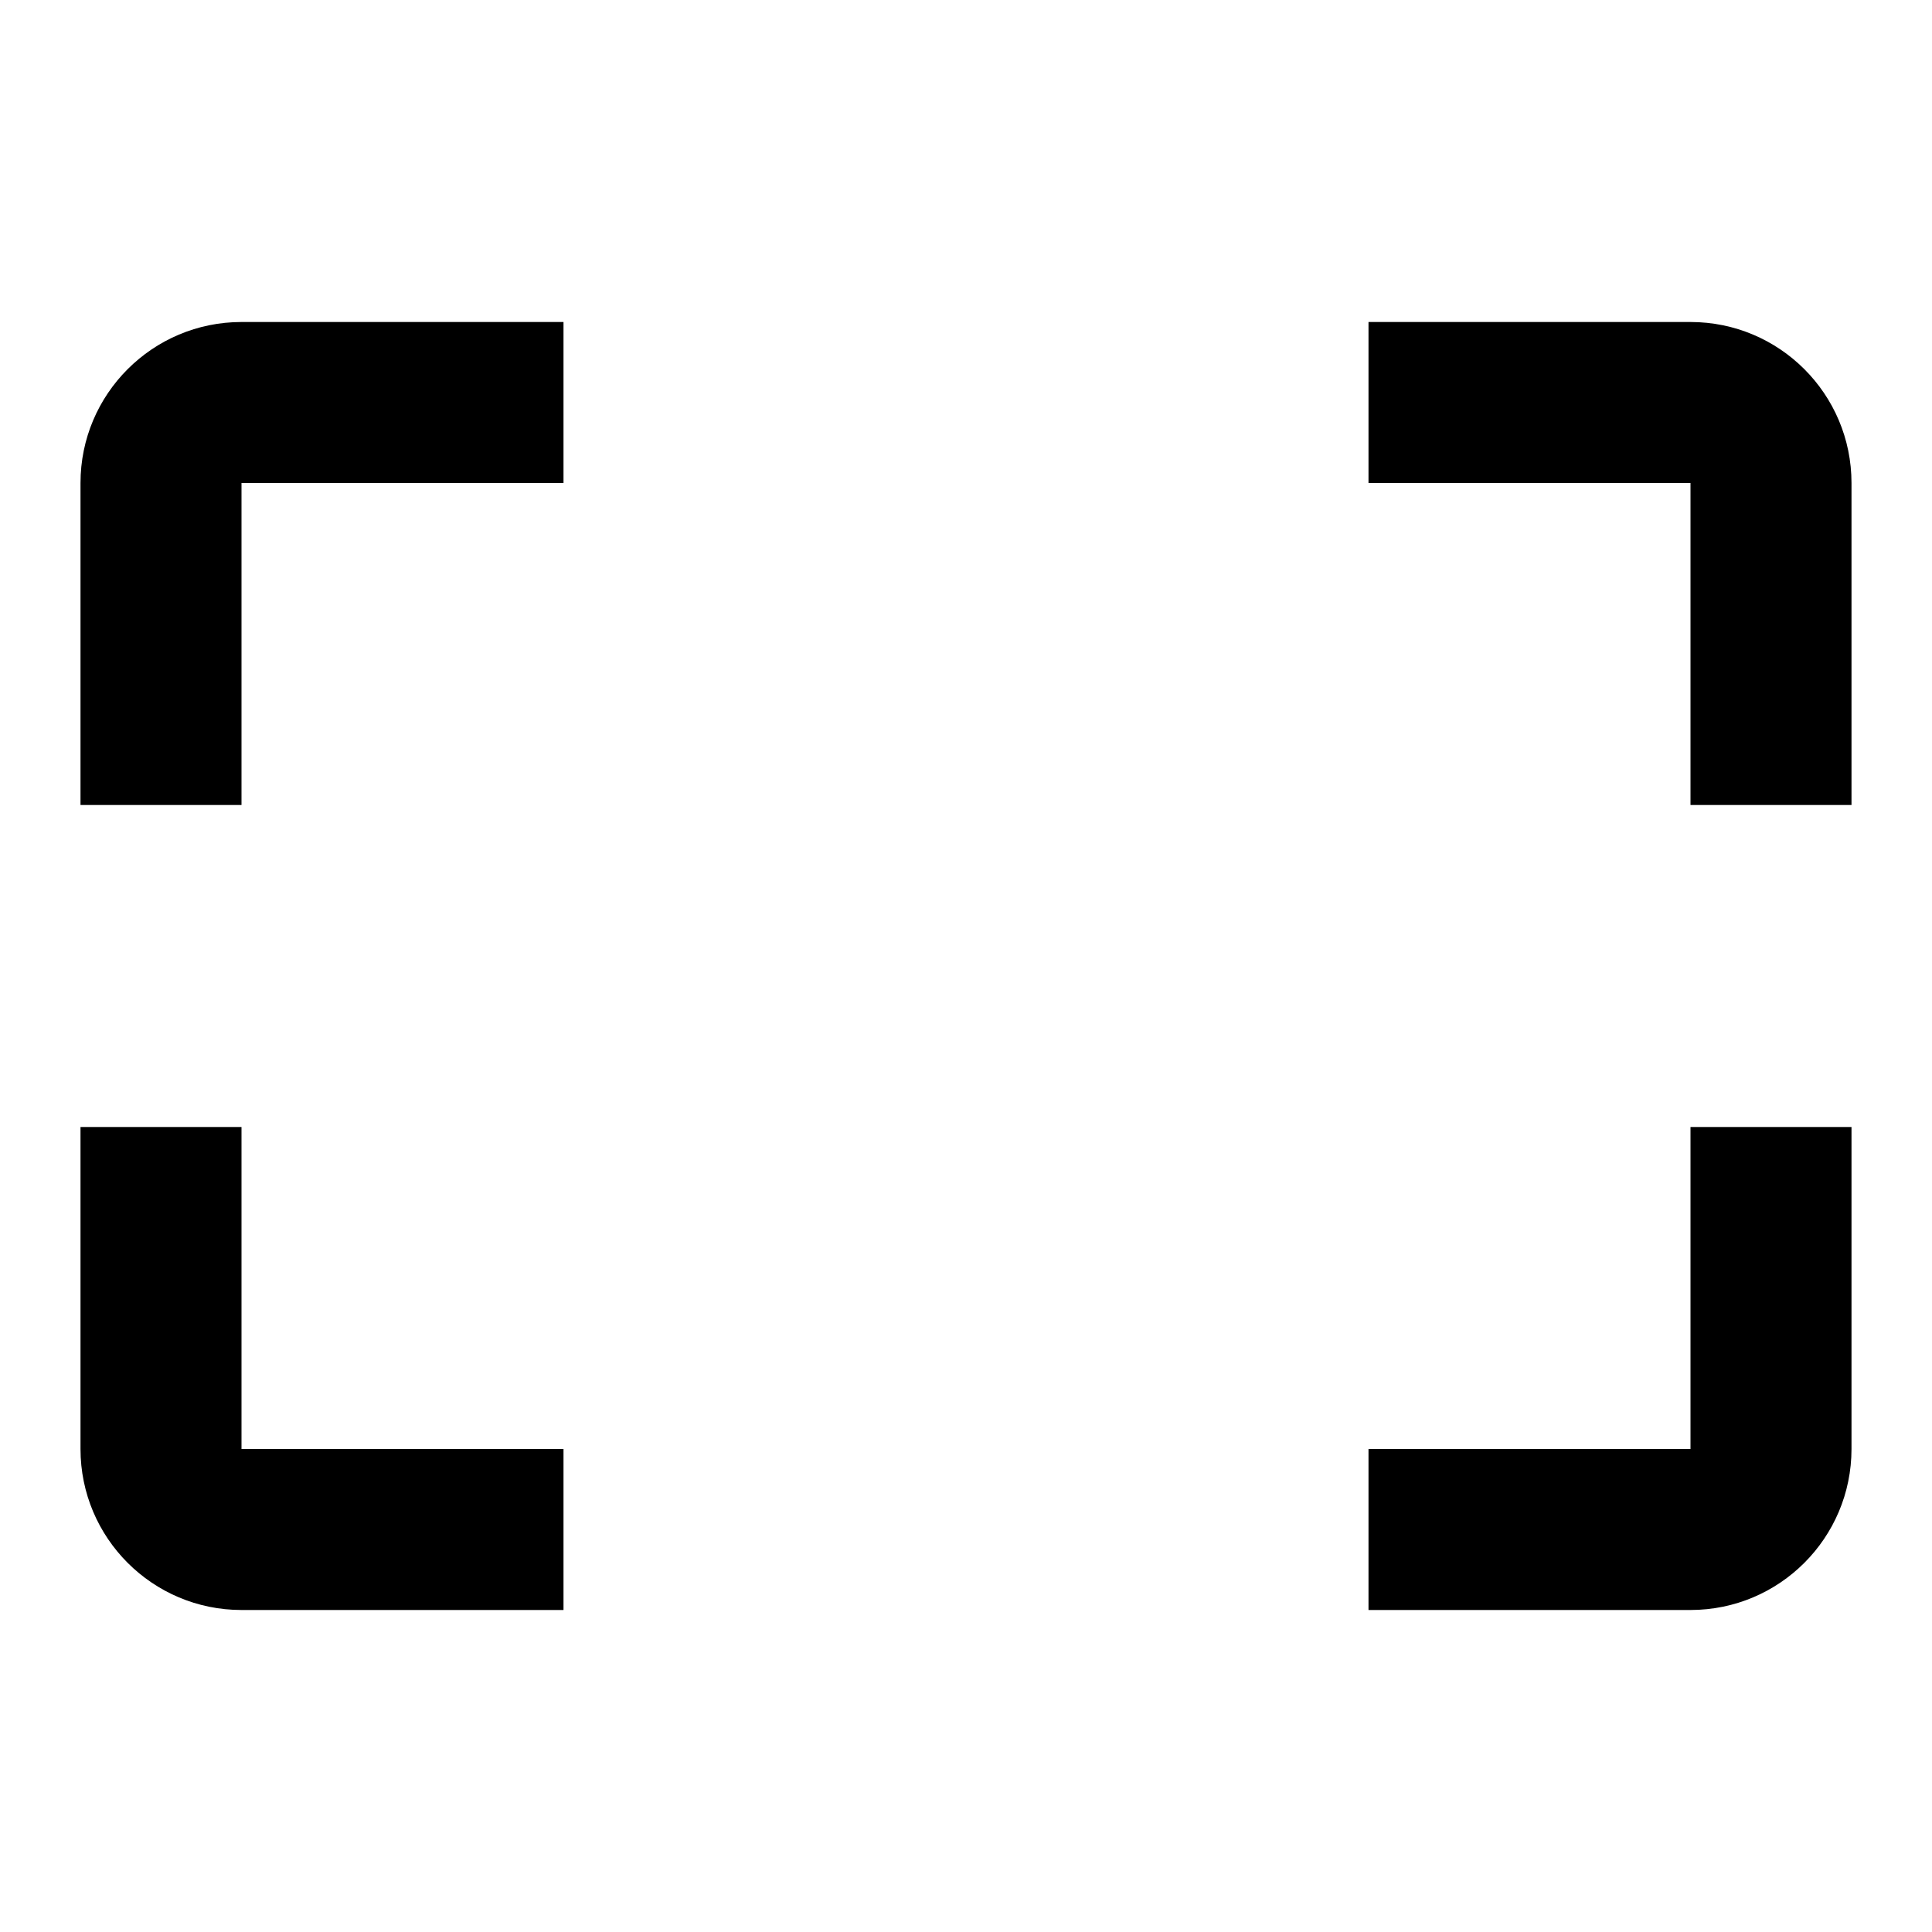
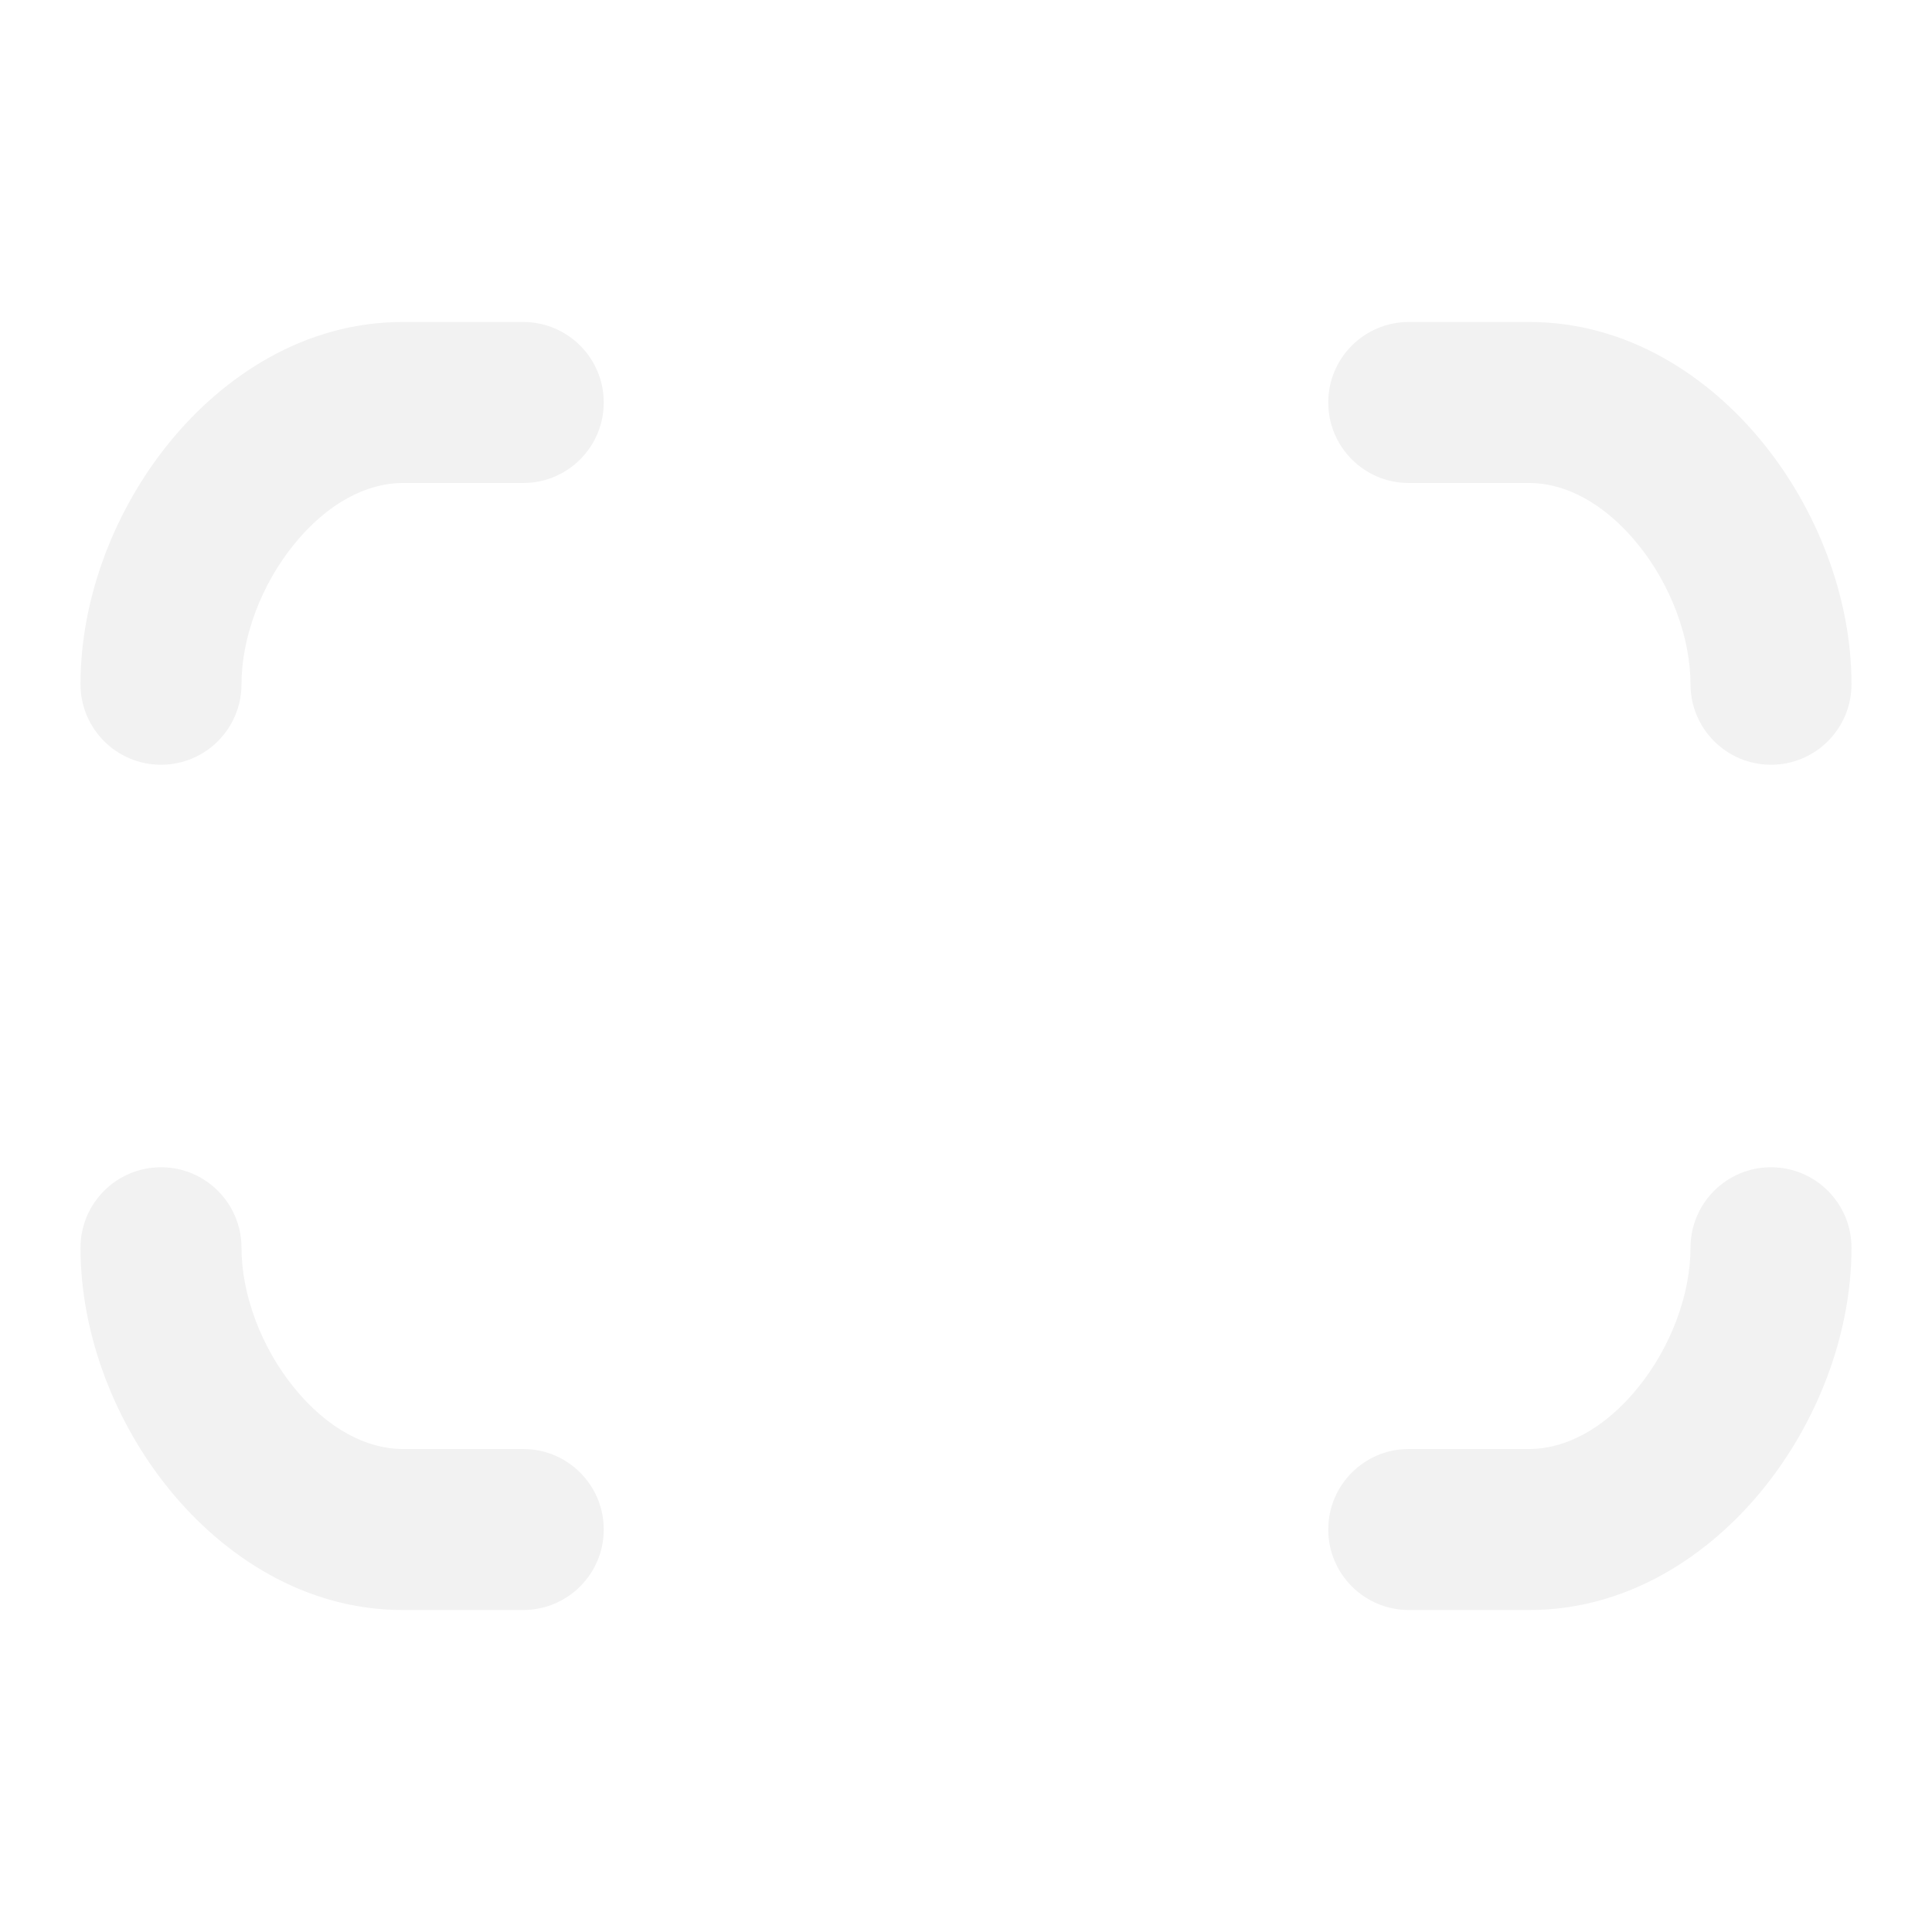
- <svg xmlns="http://www.w3.org/2000/svg" width="24" height="24" viewBox="0 0 24 24">
-   <path d="M17 6h4v4h2V6a2 2 0 00-2-2h-4v2zM3 10V6h4V4H3a2 2 0 00-2 2v4h2zm4 8H3v-4H1v4a2 2 0 002 2h4v-2zm14-4v4h-4v2h4a2 2 0 002-2v-4h-2z" />
+ <svg xmlns="http://www.w3.org/2000/svg" width="24" height="24" viewBox="0 0 24 24" fill="none">
+   <path fill-rule="evenodd" clip-rule="evenodd" d="M3.655 6.759C3.241 7.268 3 7.924 3 8.5C3 9.052 2.552 9.5 2 9.5C1.448 9.5 1 9.052 1 8.5C1 7.419 1.43 6.325 2.103 5.498C2.775 4.671 3.786 4 5 4L6.5 4C7.052 4 7.5 4.448 7.5 5C7.5 5.552 7.052 6 6.5 6L5 6C4.557 6 4.069 6.25 3.655 6.759ZM19 6L17.5 6C16.948 6 16.5 5.552 16.5 5C16.5 4.448 16.948 4 17.5 4L19 4C20.214 4 21.225 4.671 21.897 5.498C22.57 6.325 23 7.419 23 8.5C23 9.052 22.552 9.5 22 9.5C21.448 9.5 21 9.052 21 8.5C21 7.924 20.759 7.268 20.345 6.759C19.931 6.25 19.443 6 19 6C19 6 19 6 19 6ZM2 14.5C2.552 14.5 3 14.948 3 15.5C3 16.076 3.241 16.732 3.655 17.241C4.069 17.75 4.557 18 5 18H6.5C7.052 18 7.5 18.448 7.5 19C7.5 19.552 7.052 20 6.5 20H5C3.786 20 2.775 19.329 2.103 18.502C1.43 17.675 1 16.581 1 15.5C1 14.948 1.448 14.5 2 14.5ZM22 14.5C22.552 14.5 23 14.948 23 15.5C23 16.581 22.57 17.675 21.897 18.502C21.225 19.329 20.214 20 19 20H17.5C16.948 20 16.5 19.552 16.5 19C16.5 18.448 16.948 18 17.5 18H19C19.443 18 19.931 17.75 20.345 17.241C20.759 16.732 21 16.076 21 15.5C21 14.948 21.448 14.5 22 14.5Z" fill="#F2F2F2" />
</svg>
